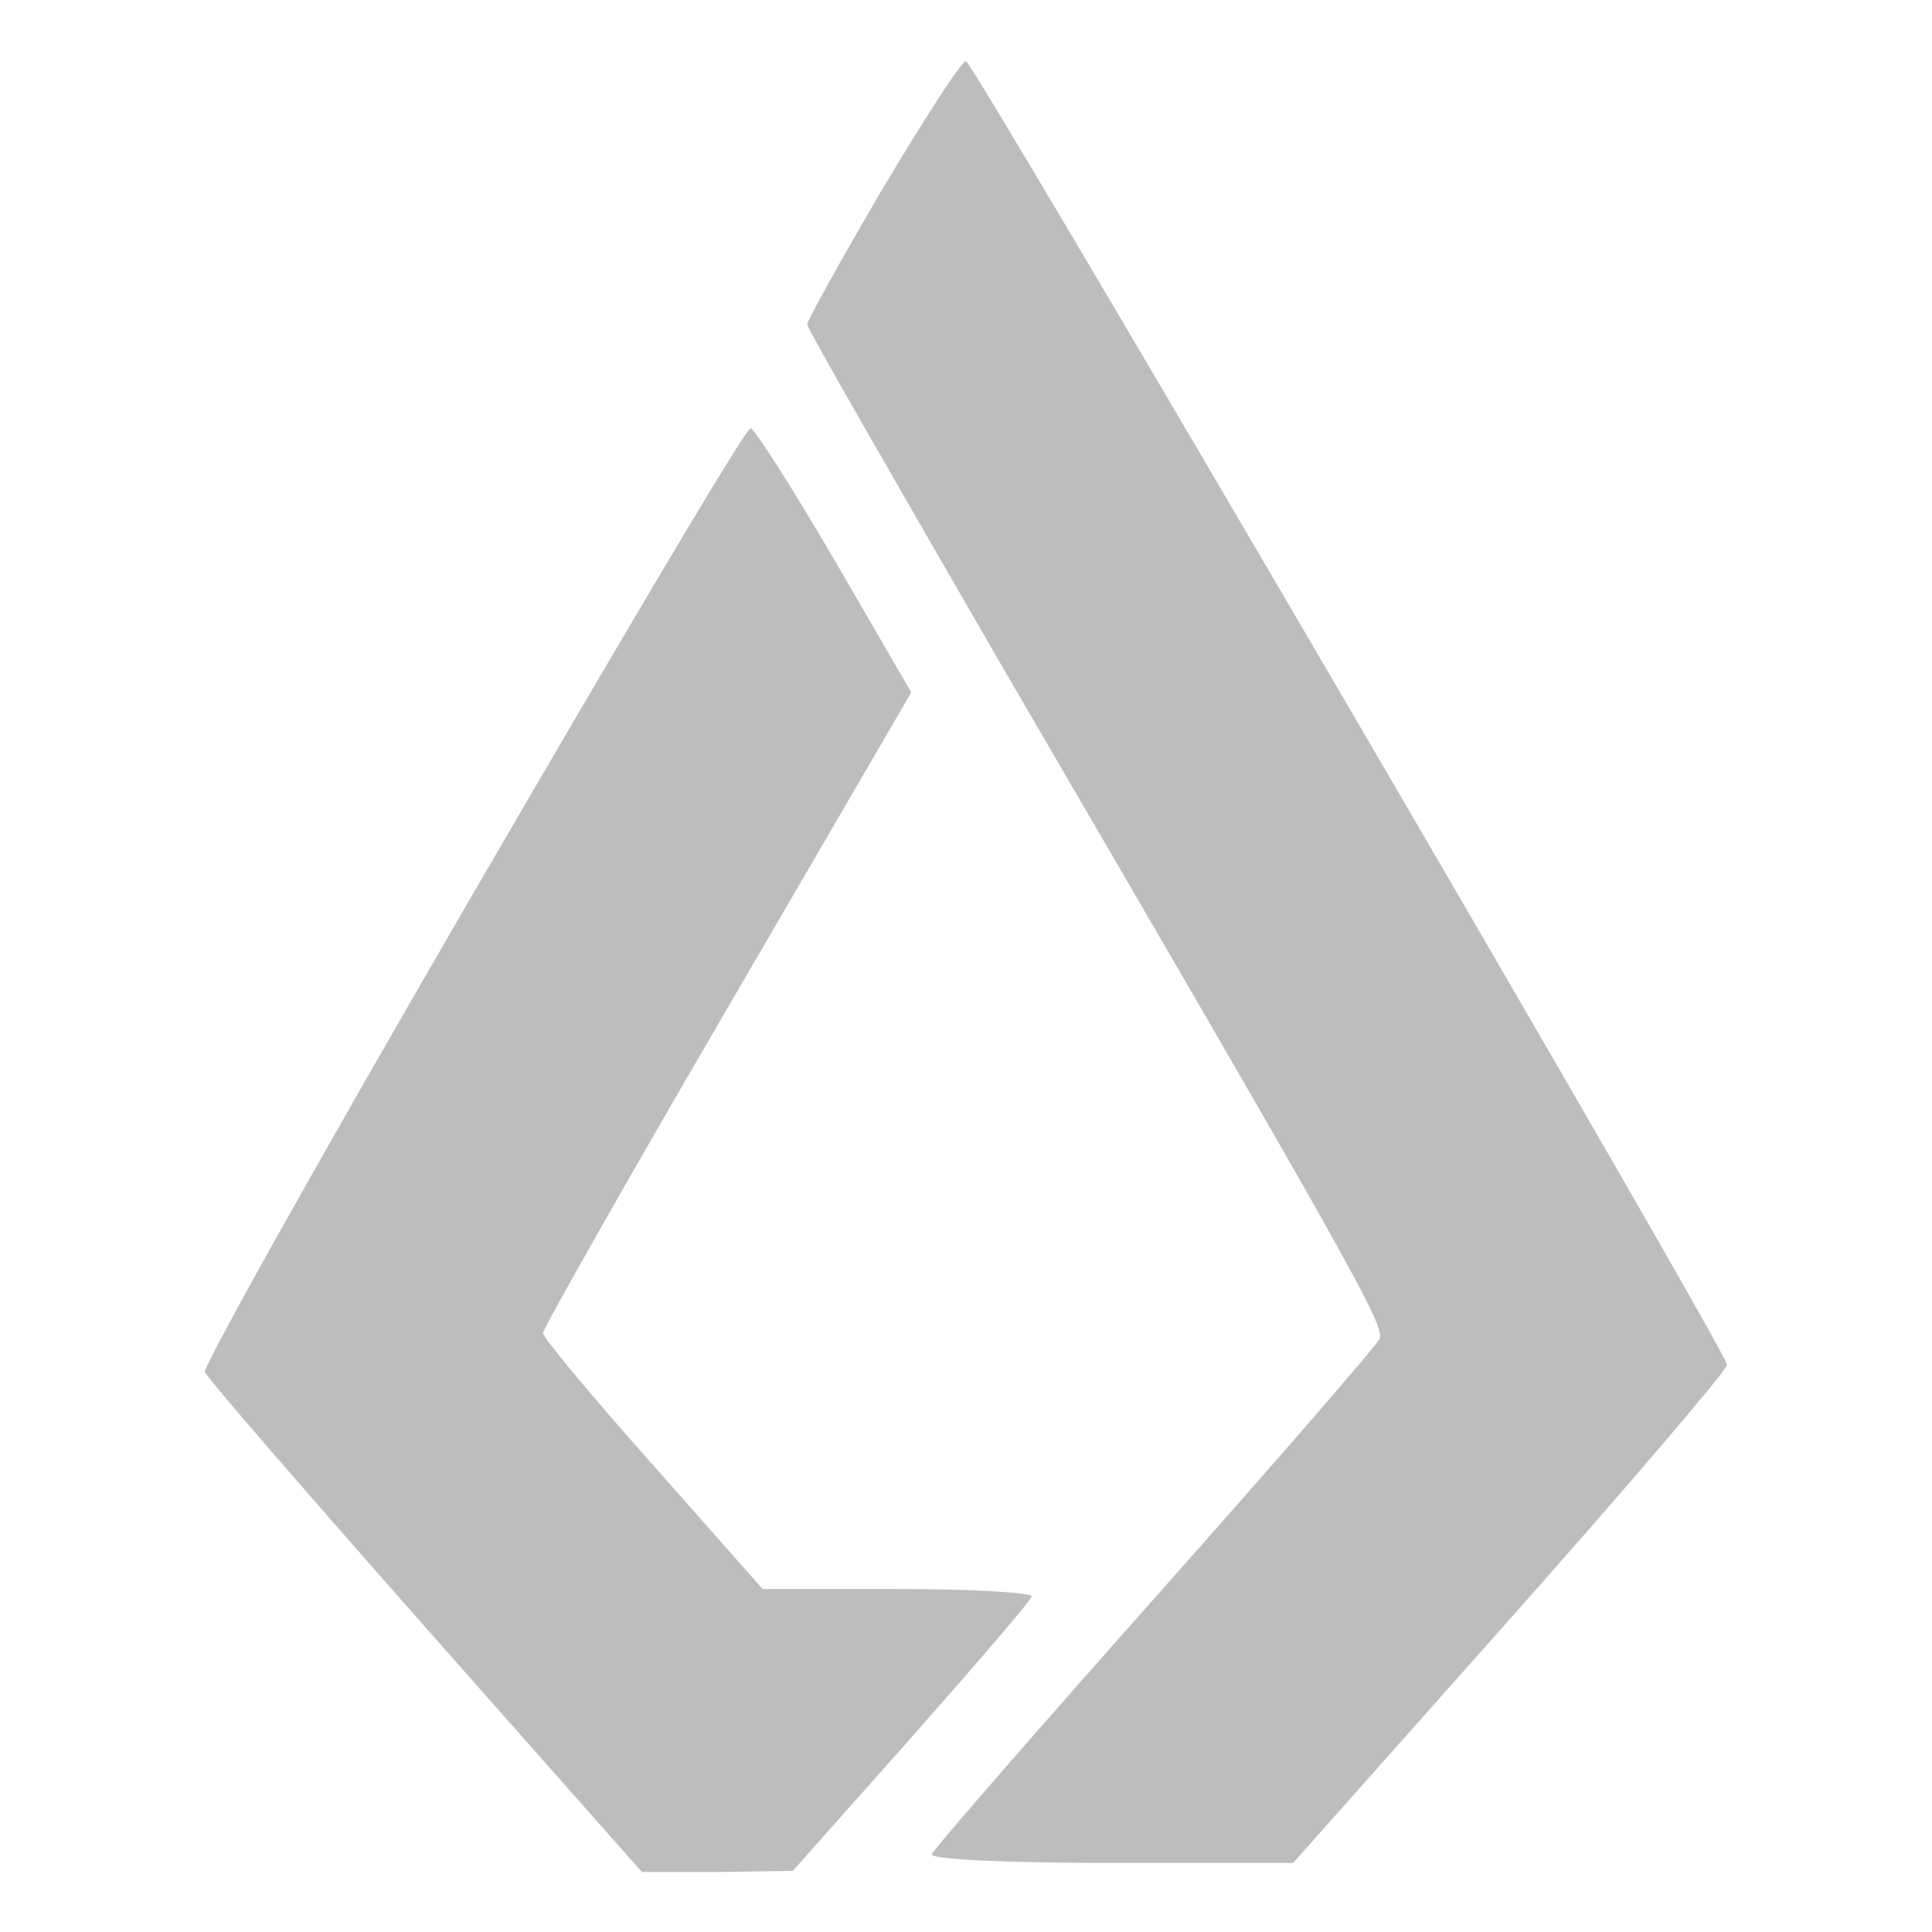
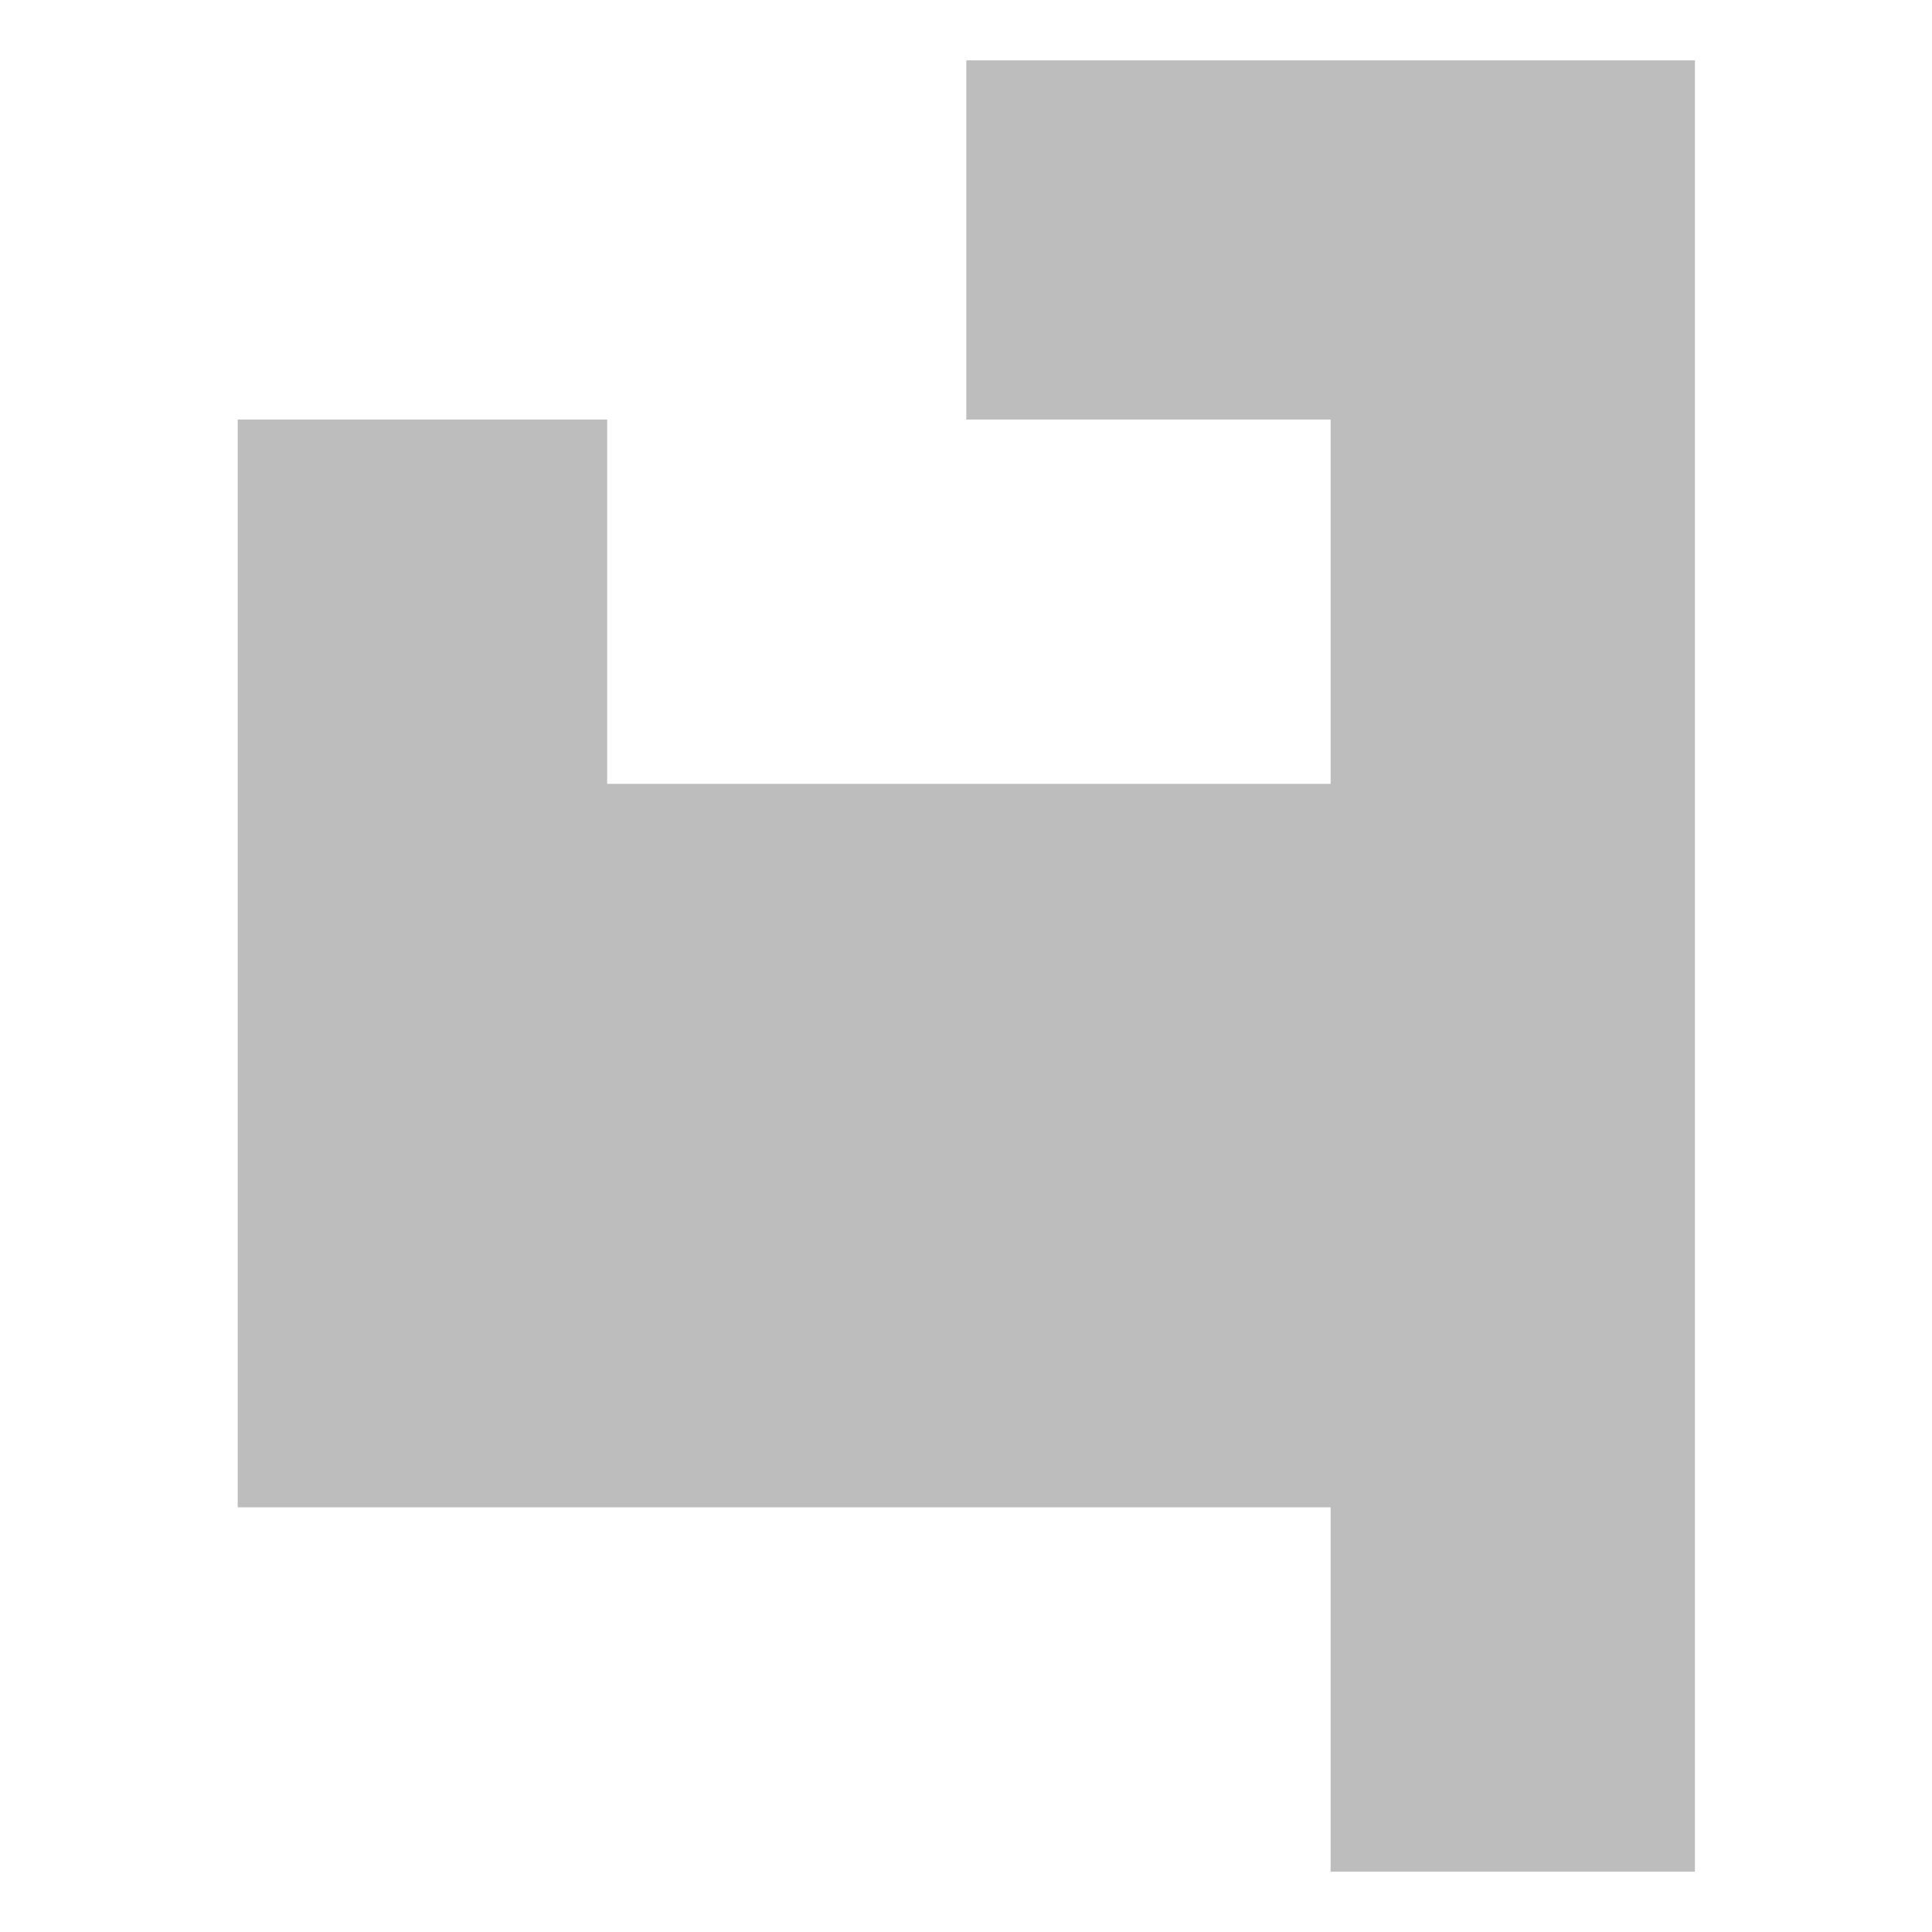
- <svg xmlns="http://www.w3.org/2000/svg" version="1.1" id="Слой_2" x="0px" y="0px" viewBox="0 0 512 512" enable-background="new 0 0 512 512" xml:space="preserve">
-   <g>
-     <path fill="#BDBDBD" d="M233.9,50c-11,18.8-20,35-20,36s23.3,41.5,51.5,90.3c94,161.3,101.5,174.8,100.2,178.5       c-0.8,1.8-27.7,32.8-59.7,68.8s-58.5,66.5-59,67.8c-0.5,1.3,19.3,2.3,47.5,2.3h48.3l57.5-64.7c31.8-35.8,57.5-66,57.5-67.3       c0-3.5-199.7-345.3-201.7-345.5C254.9,16,245.1,31.3,233.9,50z" />
-     <path fill="#BDBDBD" d="M125.1,237.3c-39.5,68-71.3,124.8-70.8,126.3c0.5,1.5,26.8,31.8,58.3,67.5l57.5,65h20l20-0.3l31.3-35.2       c17.2-19.5,31.7-36.3,32-37.5c0.5-1-15.3-2-35-2h-36.3l-29-32.8c-16-18-29.2-33.8-29.2-35c0-1.2,22-40,48.8-86l48.8-83.8l-20.3-35       c-11.3-19.3-21.3-35-22.3-35C197.6,113.5,164.6,169.3,125.1,237.3z" />
-   </g>
+ <svg xmlns="http://www.w3.org/2000/svg" version="1.1" id="klayr" x="0px" y="0px" viewBox="0 0 512 512" enable-background="new 0 0 512 512" xml:space="preserve">
+   <path id="_x41_" fill="#BDBDBD" d="M449.176 16H256.088V111.184H352.632V207.728H160.904V111.184H63V399.456H352.632V496H449.176V16Z" />
</svg>
